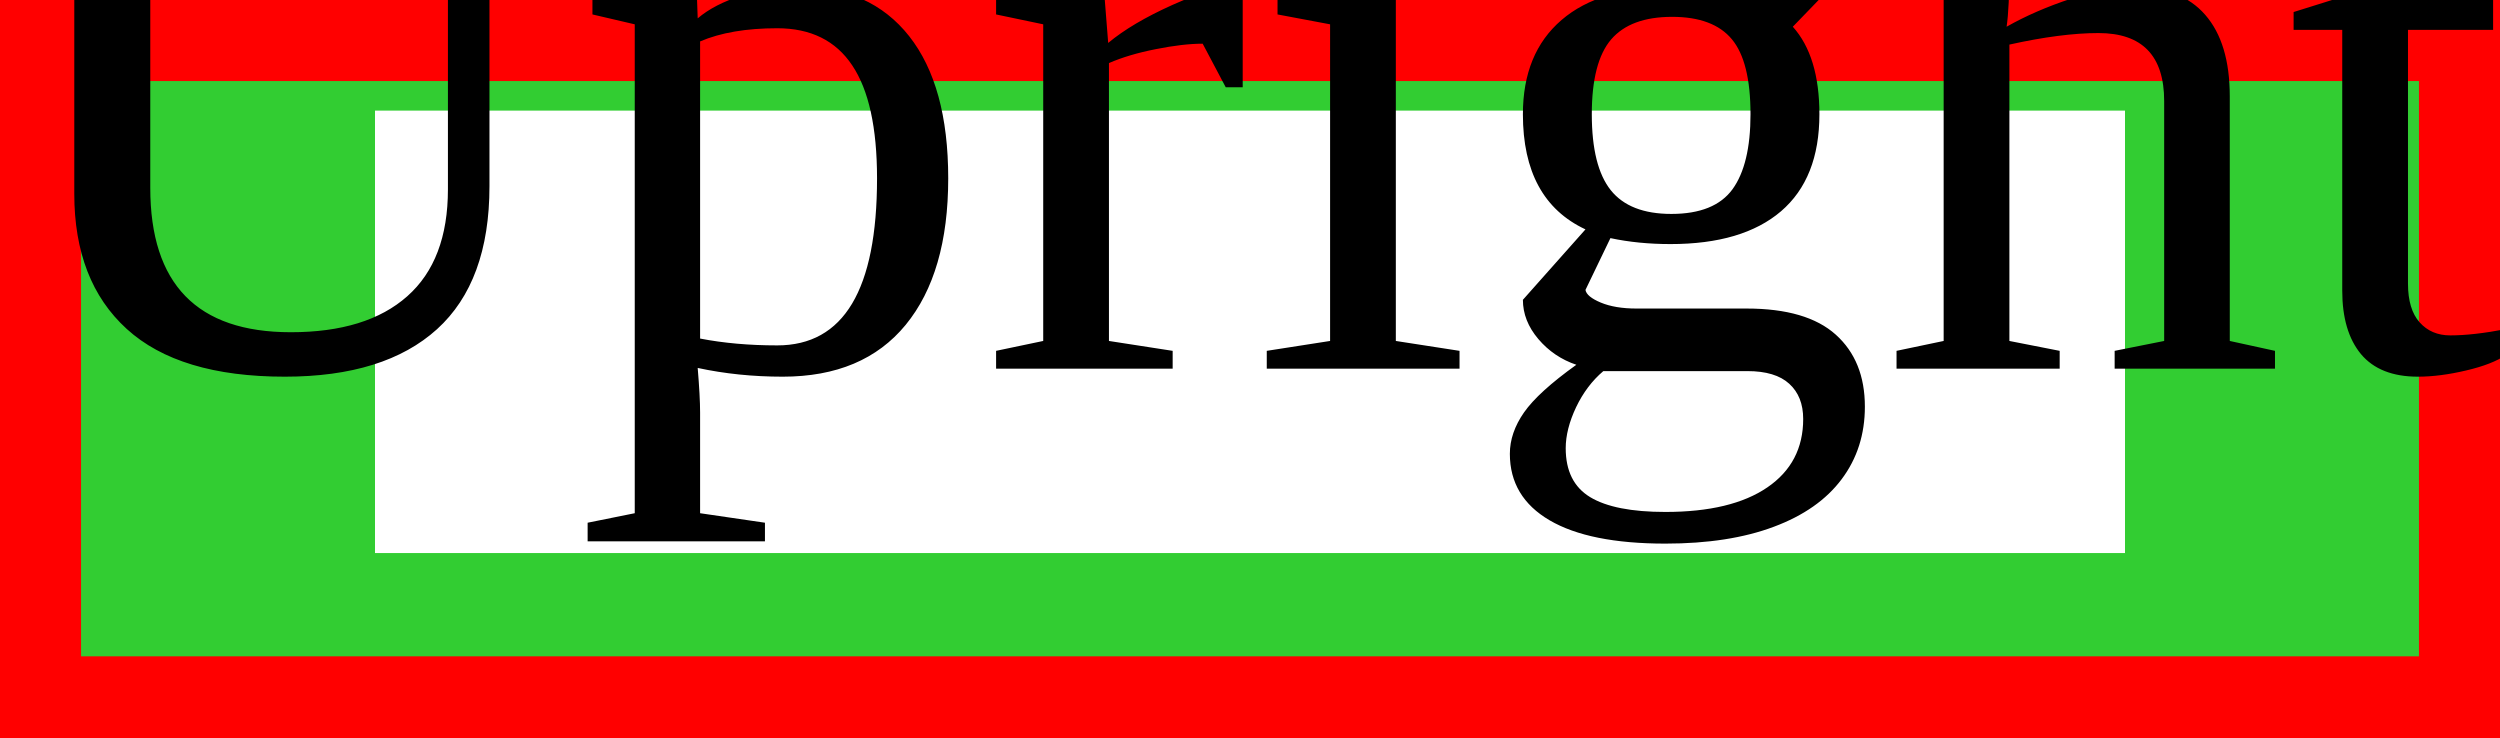
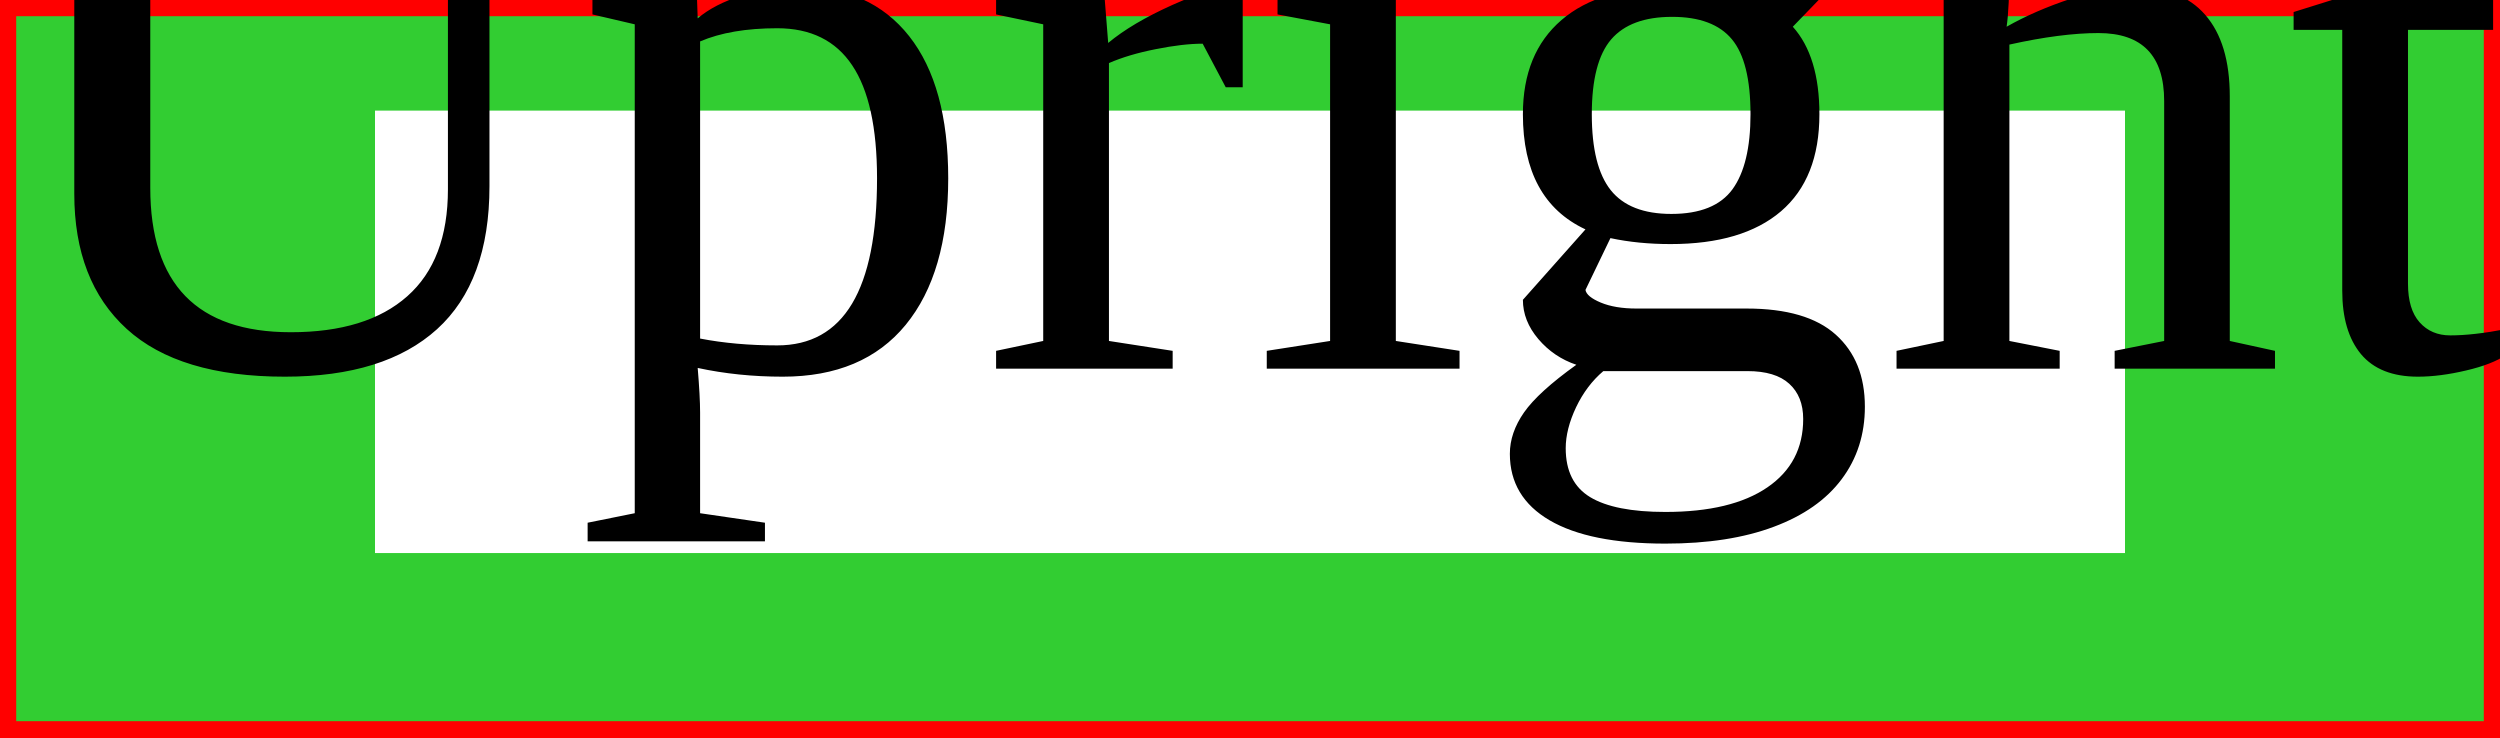
<svg xmlns="http://www.w3.org/2000/svg" width="100%" height="100%" version="1.1">
-   <rect x="0" y="0" width="100%" height="100%" fill="limegreen" style="stroke-width: 20px; stroke: red" />
+   <rect x="0" y="0" width="100%" height="100%" fill="limegreen" style="stroke-width: 4px; stroke: red" />
  <rect x="15%" y="15%" width="70%" height="60%" fill="white" />
  <text x="50%" y="50%" font-size="100px" text-anchor="middle">Upright</text>
</svg>
